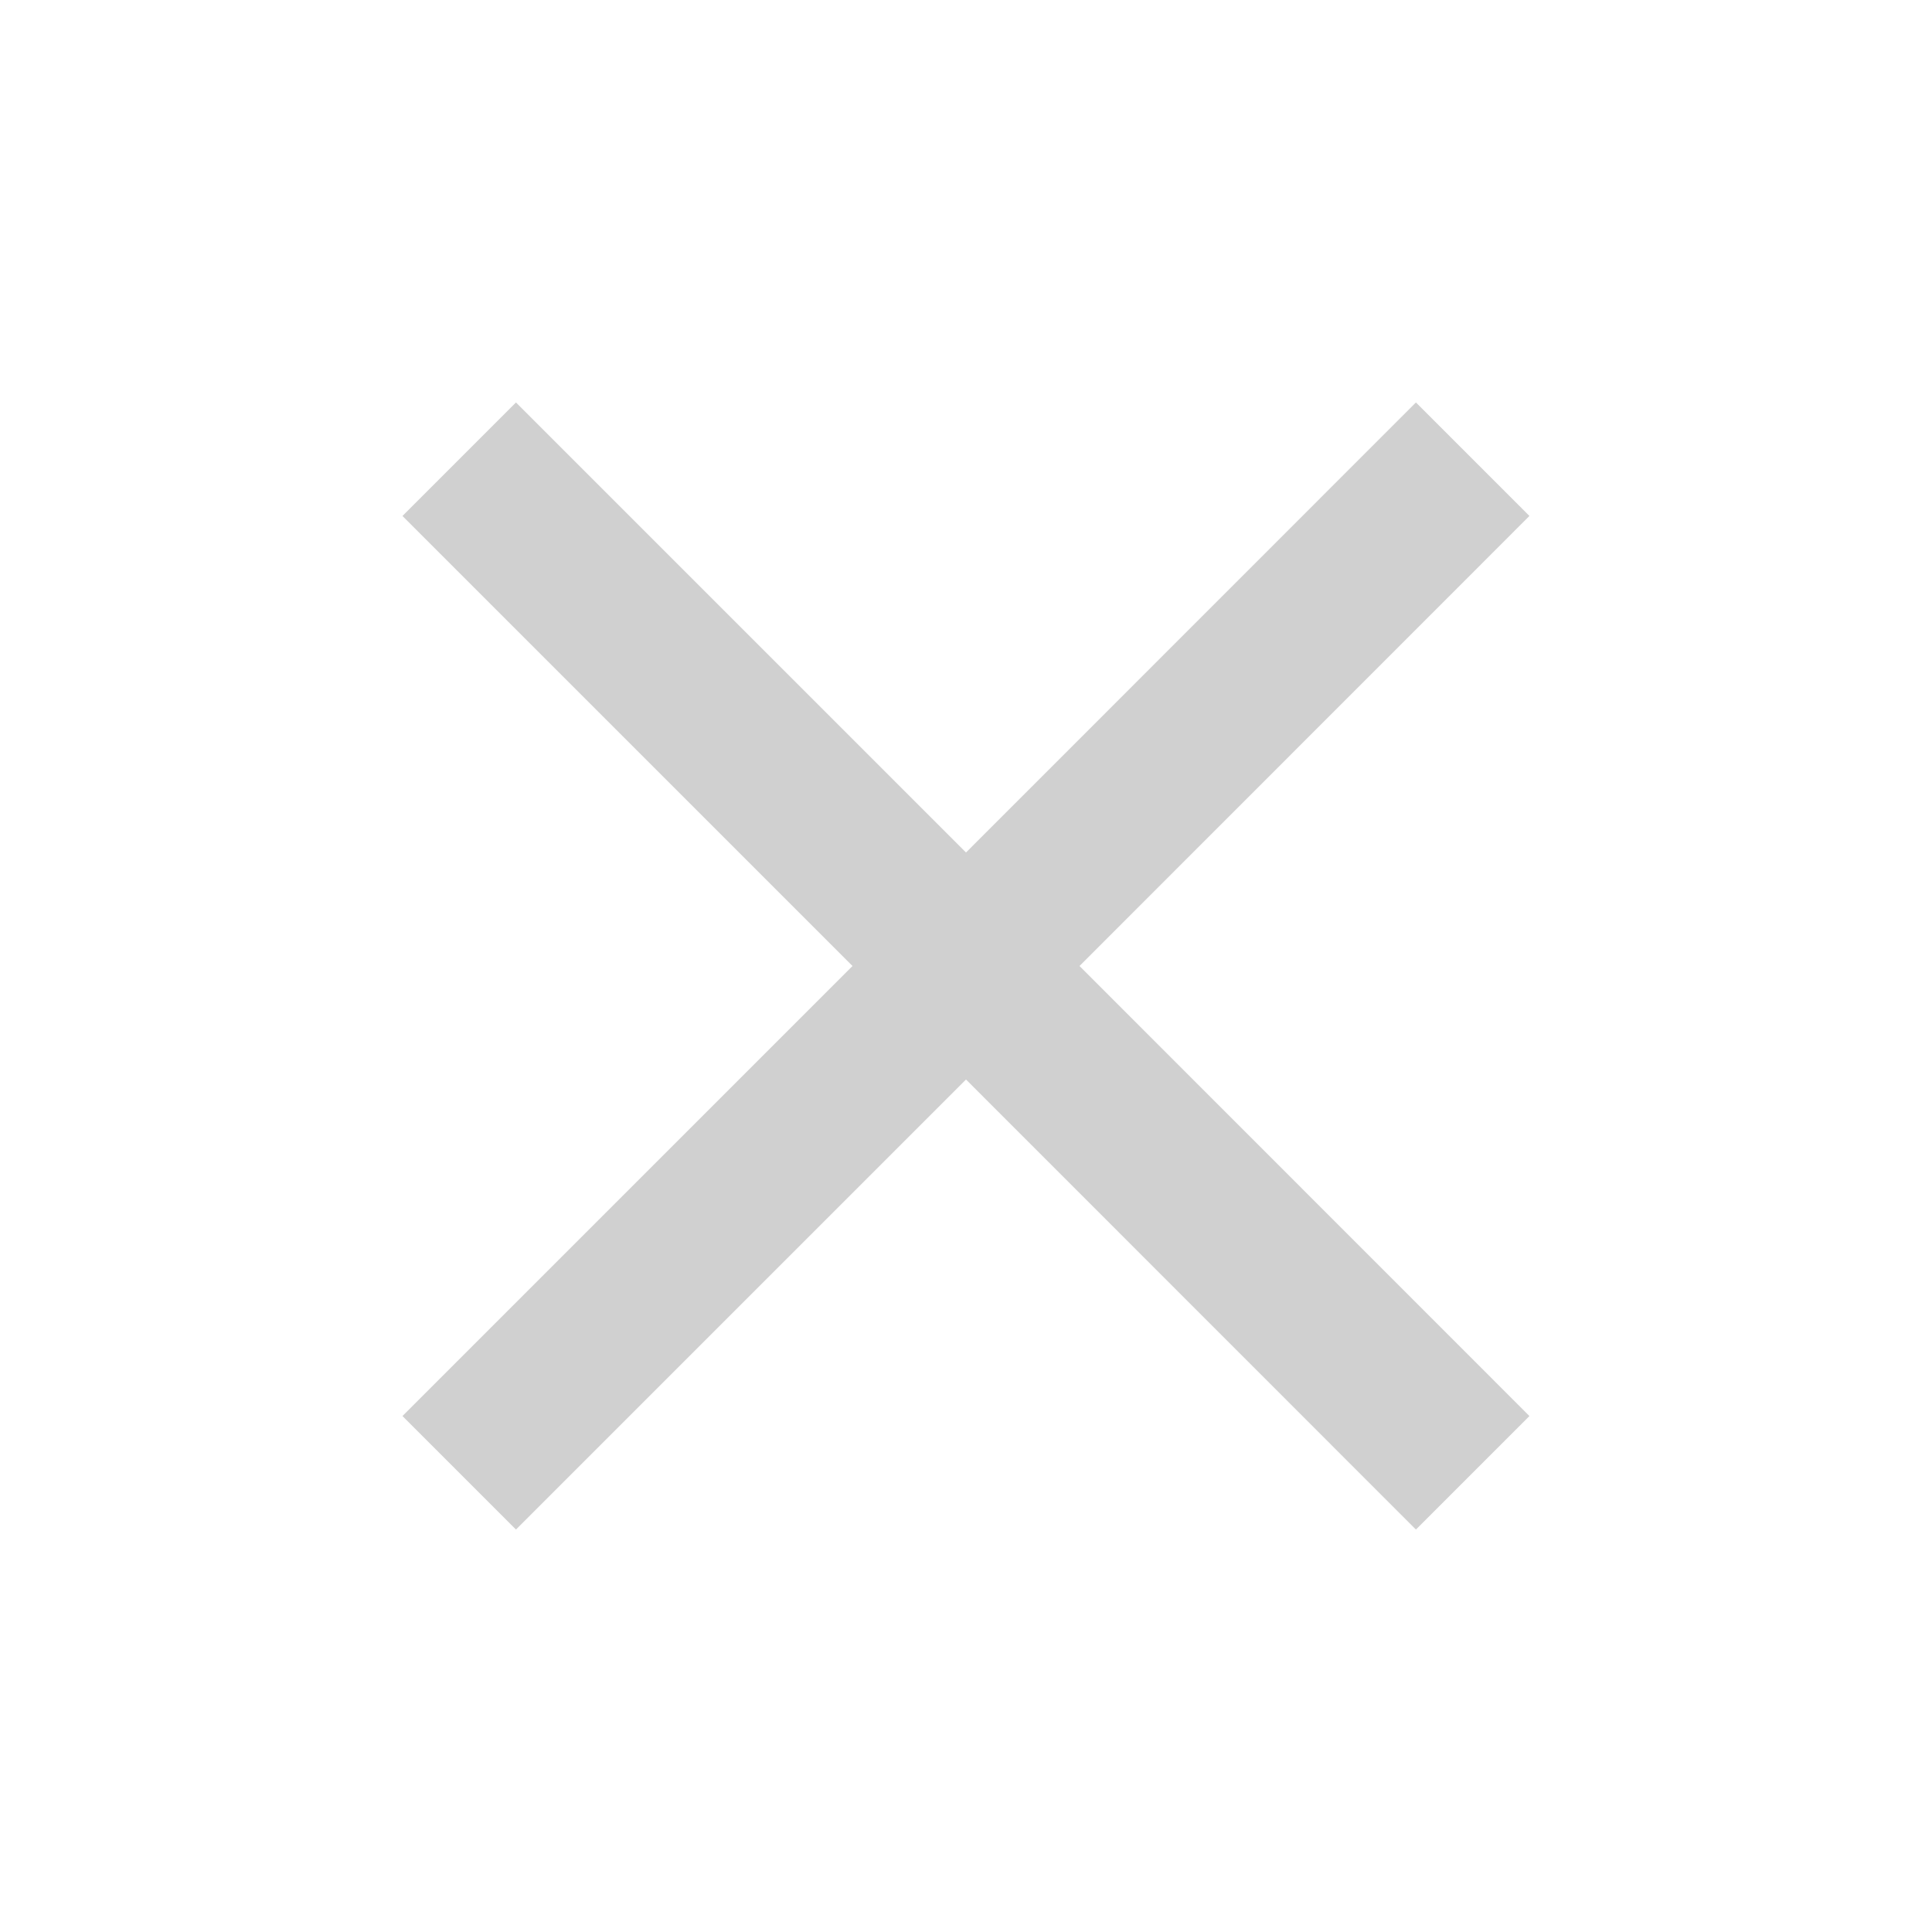
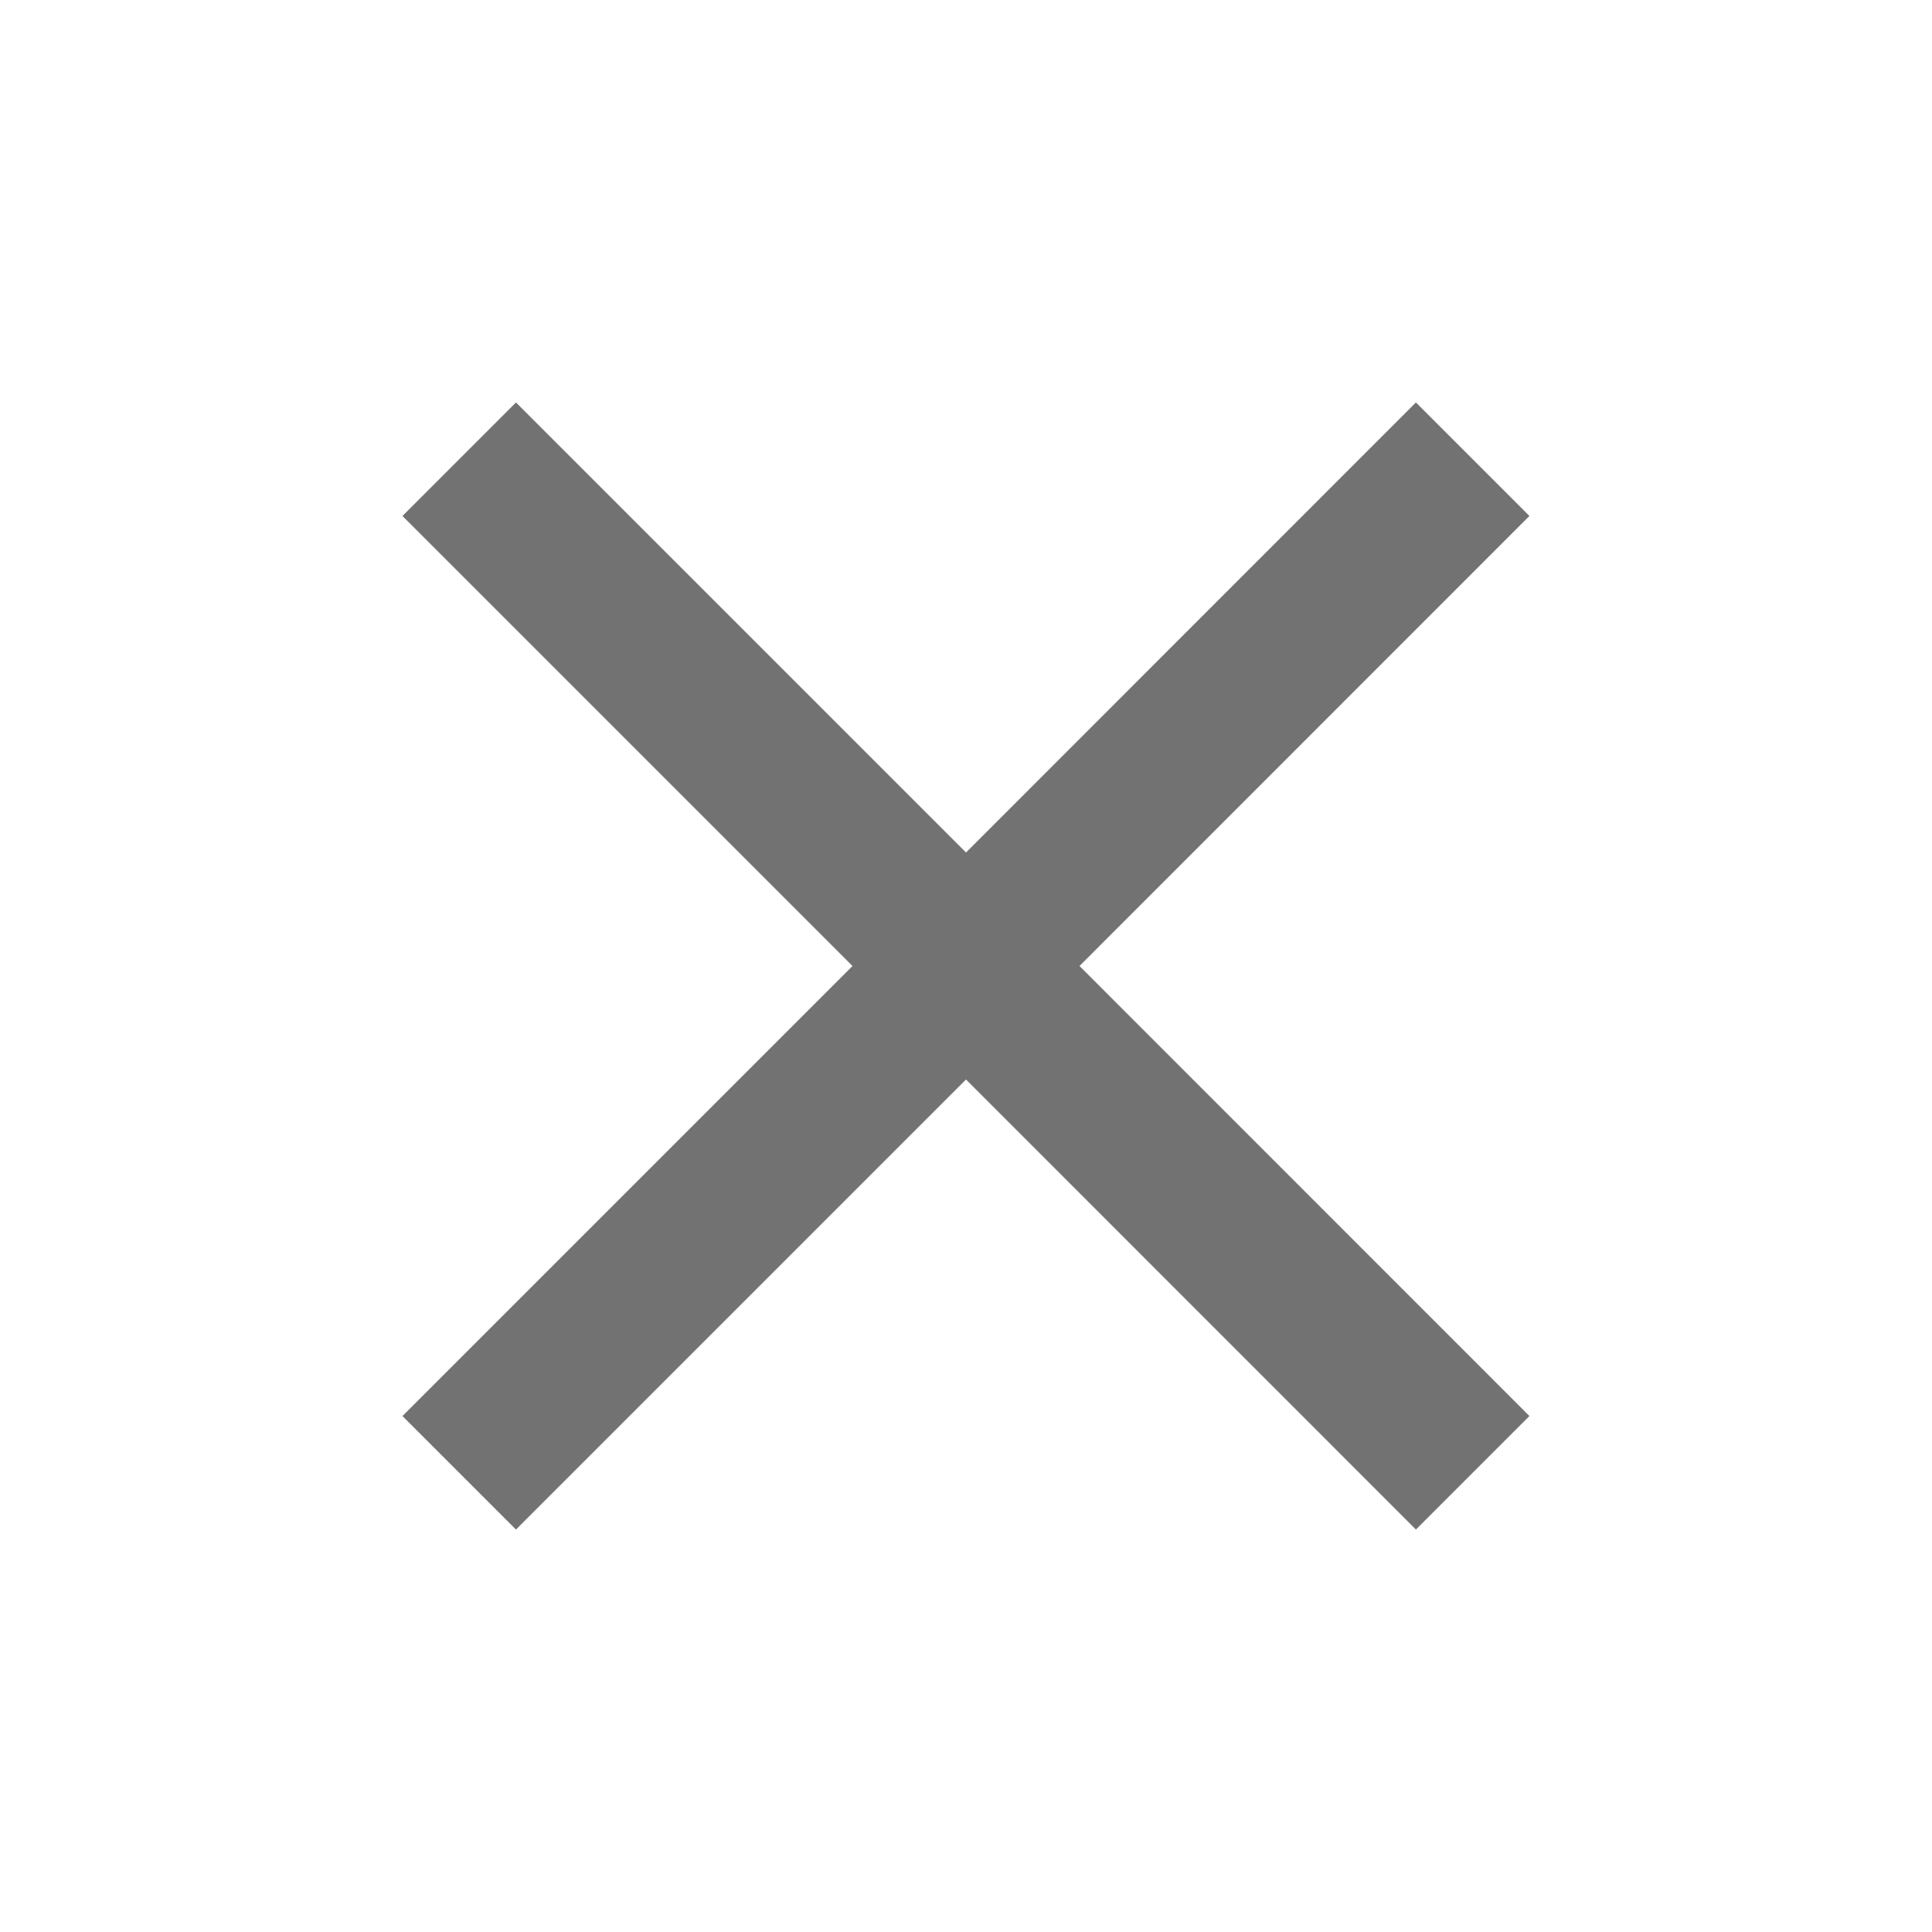
<svg xmlns="http://www.w3.org/2000/svg" width="16" height="16" viewBox="0 0 16 16" fill="none">
  <g id="close">
-     <path id="Vector" d="M12.666 4.273L11.726 3.333L8 7.06L4.273 3.333L3.333 4.273L7.06 8L3.333 11.727L4.273 12.667L8 8.94L11.726 12.667L12.666 11.727L8.94 8L12.666 4.273Z" fill="#141415" fill-opacity="0.2" />
+     <path id="Vector" d="M12.666 4.273L11.726 3.333L8 7.06L4.273 3.333L3.333 4.273L7.06 8L3.333 11.727L4.273 12.667L8 8.94L11.726 12.667L12.666 11.727L8.94 8L12.666 4.273Z" fill="#141415" fill-opacity="0.6" />
  </g>
</svg>
